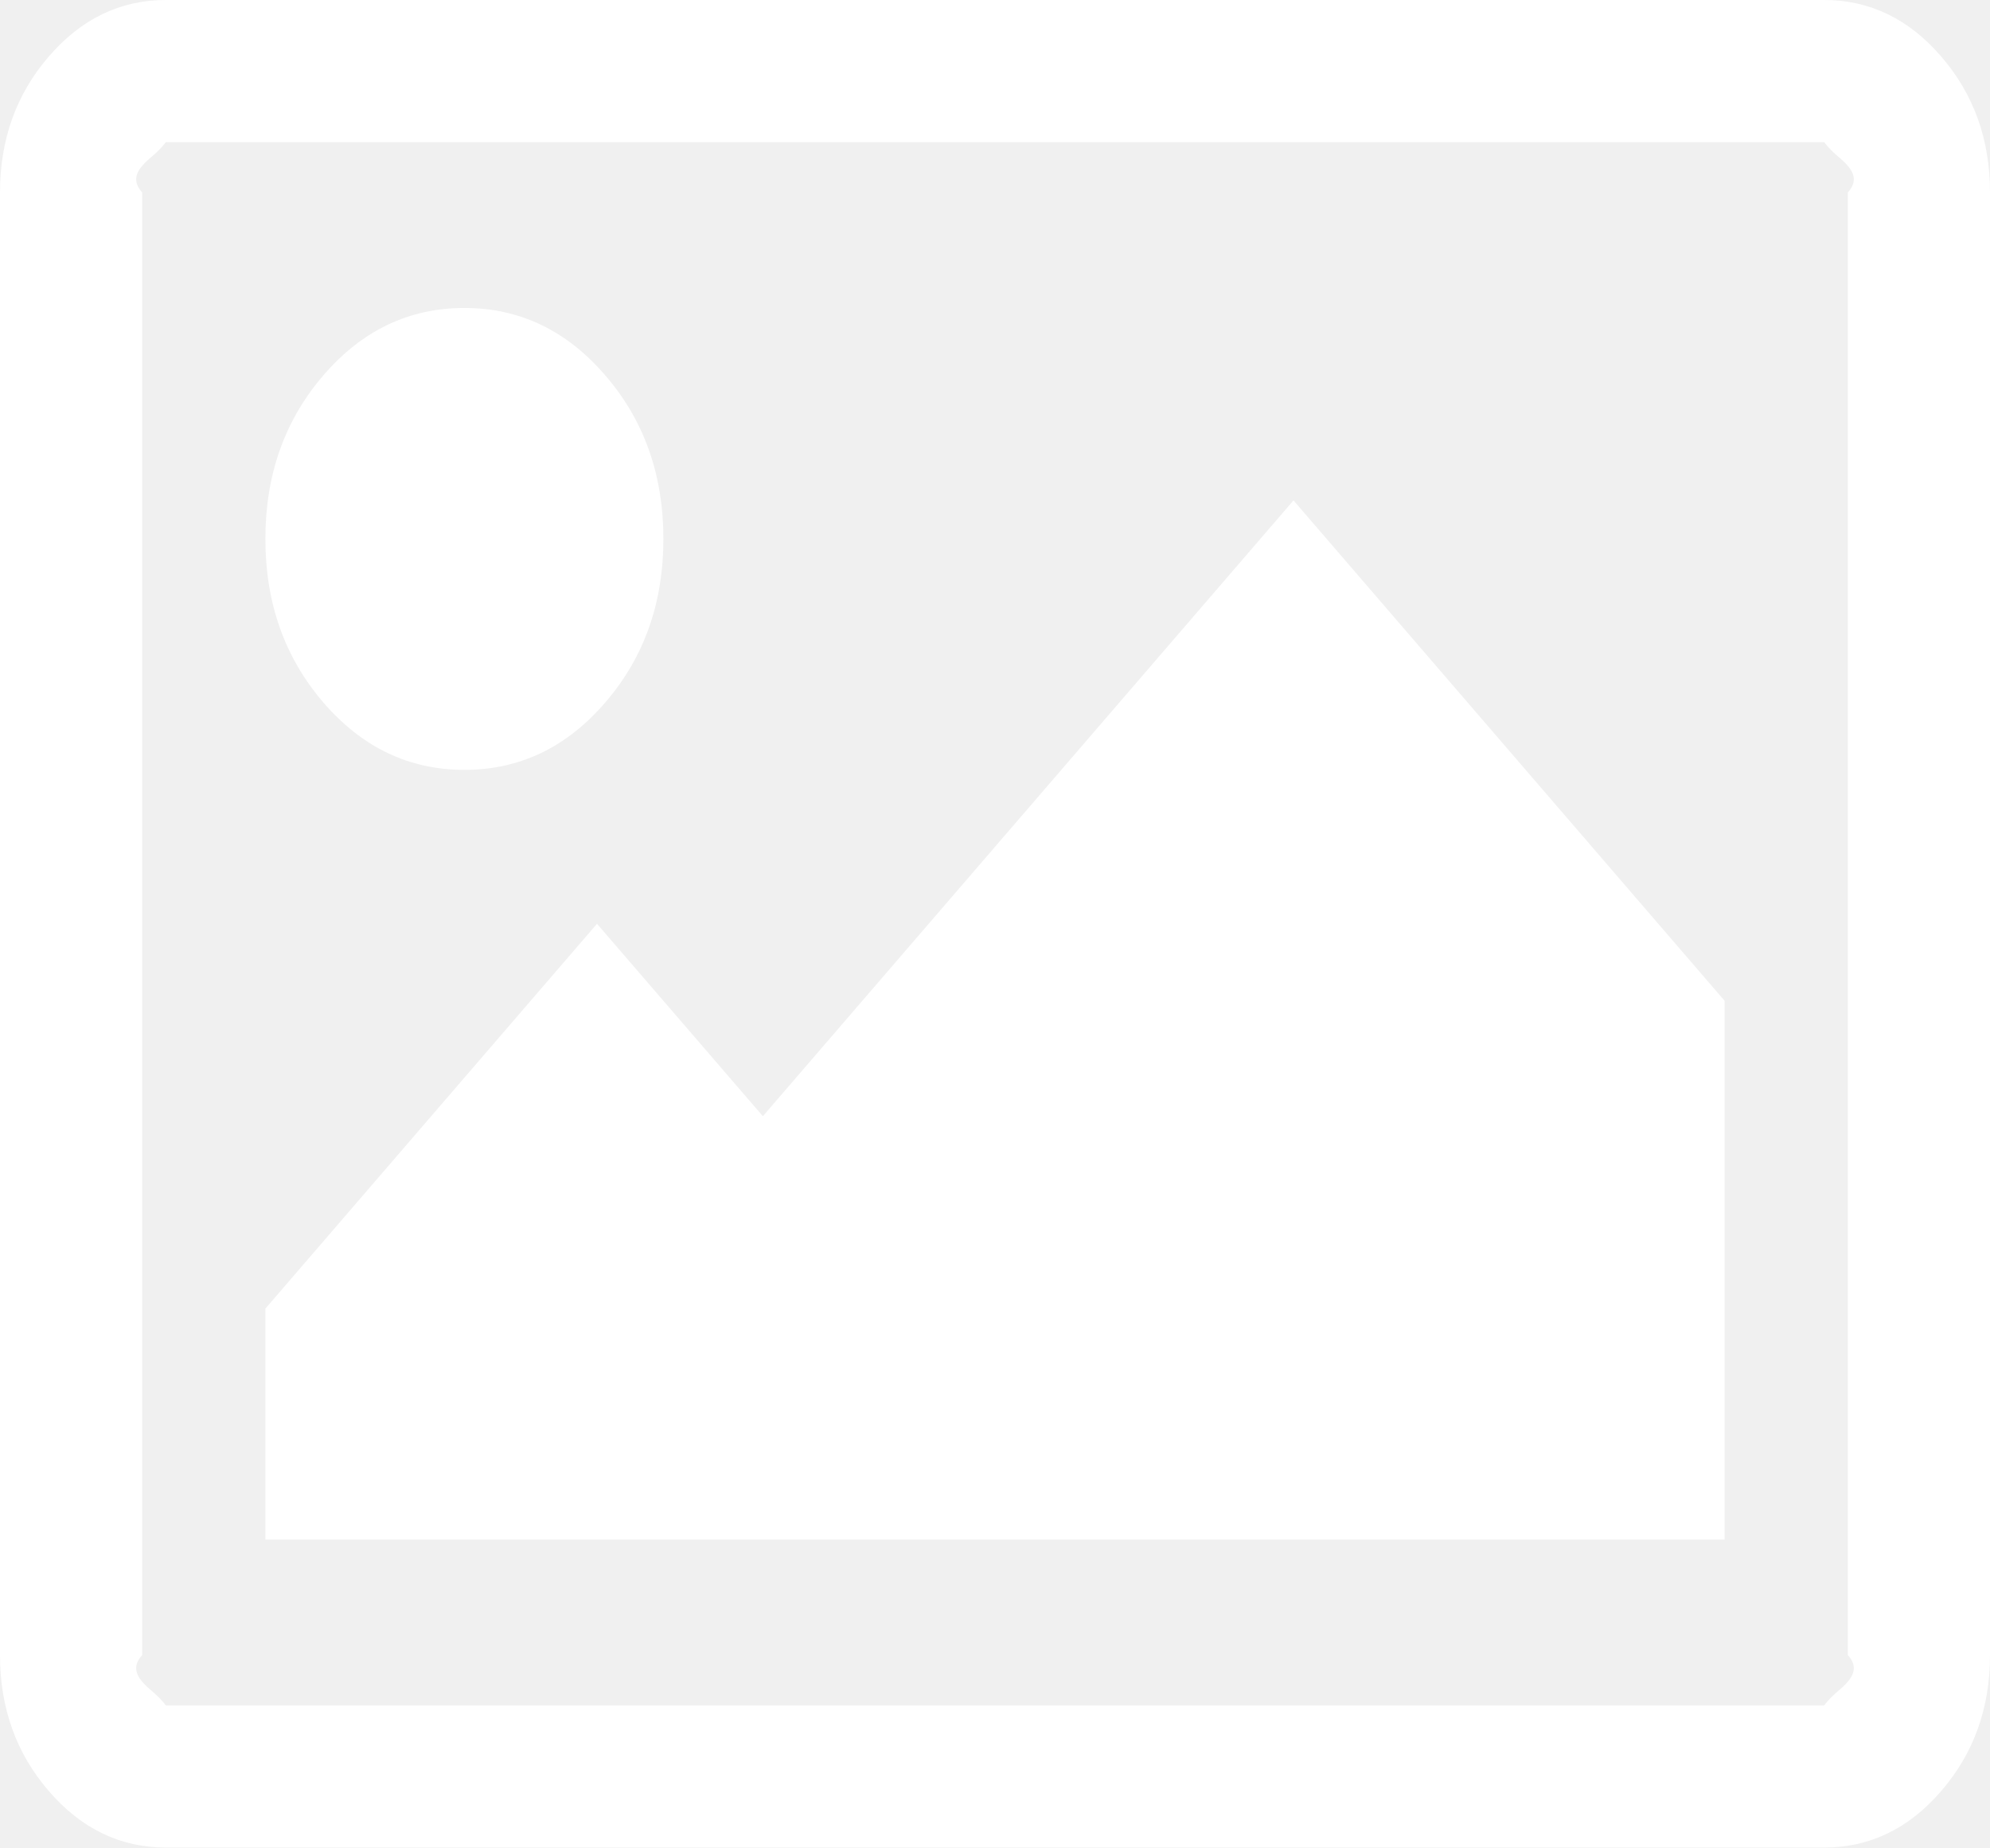
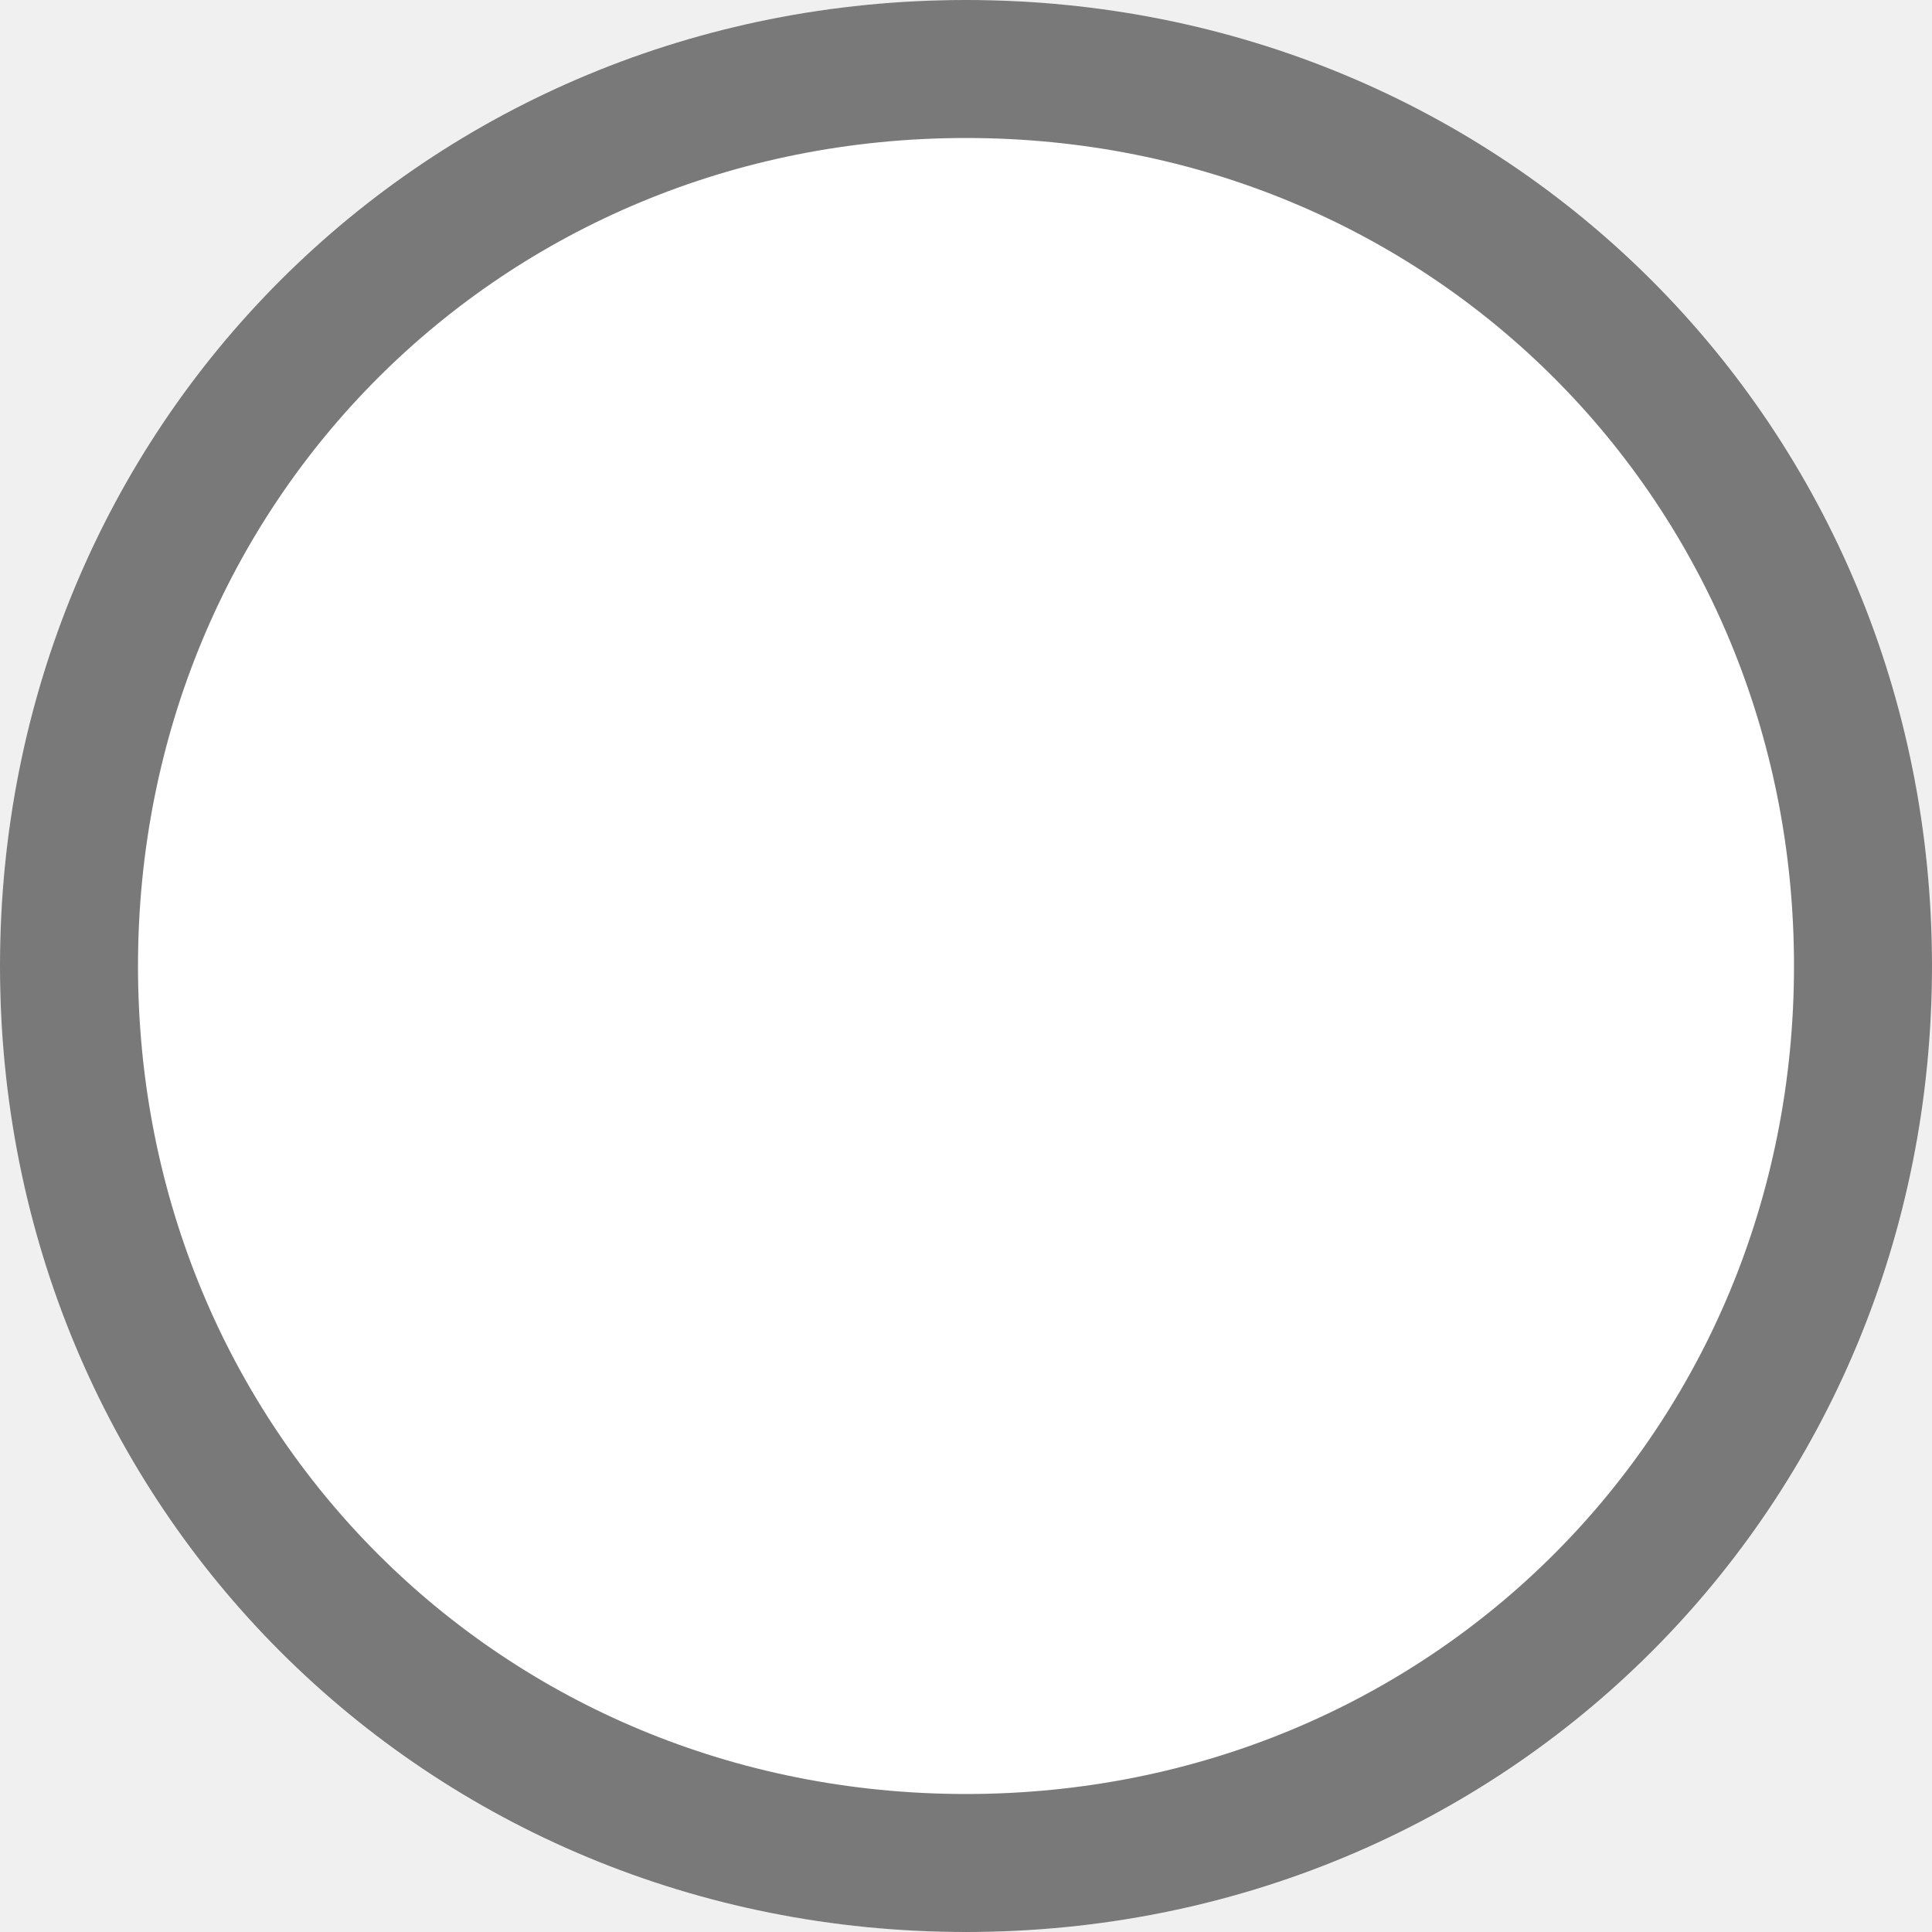
- <svg xmlns="http://www.w3.org/2000/svg" version="1.1" width="14px" height="13px">
-   <g transform="matrix(1 0 0 1 -934 -619 )">
-     <path d="M 4.258 2.641  C 4.531 2.957  4.667 3.34  4.667 3.792  C 4.667 4.243  4.531 4.627  4.258 4.943  C 3.986 5.259  3.656 5.417  3.267 5.417  C 2.878 5.417  2.547 5.259  2.275 4.943  C 2.003 4.627  1.867 4.243  1.867 3.792  C 1.867 3.34  2.003 2.957  2.275 2.641  C 2.547 2.325  2.878 2.167  3.267 2.167  C 3.656 2.167  3.986 2.325  4.258 2.641  Z M 9.1 3.521  L 12.133 7.042  L 12.133 10.833  L 1.867 10.833  L 1.867 9.208  L 4.2 6.5  L 5.367 7.854  L 9.1 3.521  Z M 12.997 1.164  C 12.951 1.11  12.897 1.083  12.833 1  L 1.167 1  C 1.103 1.083  1.049 1.11  1.003 1.164  C 0.956 1.217  0.933 1.281  1 1.354  L 1 11.646  C 0.933 11.719  0.956 11.783  1.003 11.836  C 1.049 11.89  1.103 11.917  1.167 12  L 12.833 12  C 12.897 11.917  12.951 11.89  12.997 11.836  C 13.044 11.783  13.067 11.719  13 11.646  L 13 1.354  C 13.067 1.281  13.044 1.217  12.997 1.164  Z M 13.657 0.398  C 13.886 0.663  14 0.982  14 1.354  L 14 11.646  C 14 12.018  13.886 12.337  13.657 12.602  C 13.429 12.867  13.154 13  12.833 13  L 1.167 13  C 0.846 13  0.571 12.867  0.343 12.602  C 0.114 12.337  0 12.018  0 11.646  L 0 1.354  C 0 0.982  0.114 0.663  0.343 0.398  C 0.571 0.133  0.846 0  1.167 0  L 12.833 0  C 13.154 0  13.429 0.133  13.657 0.398  Z " fill-rule="nonzero" fill="#ffffff" stroke="none" transform="matrix(1 0 0 1 934 619 )" />
-   </g>
+ <svg xmlns="http://www.w3.org/2000/svg" version="1.1" width="14px" height="14px" viewBox="1131 3184  14 14">
+   <path d="M 1138 3184  C 1141.92 3184  1145 3187.08  1145 3191  C 1145 3194.92  1141.92 3198  1138 3198  C 1134.08 3198  1131 3194.92  1131 3191  C 1131 3187.08  1134.08 3184  1138 3184  Z " fill-rule="nonzero" fill="#ffffff" stroke="none" />
+   <path d="M 1138 3184.5  C 1141.64 3184.5  1144.5 3187.36  1144.5 3191  C 1144.5 3194.64  1141.64 3197.5  1138 3197.5  C 1134.36 3197.5  1131.5 3194.64  1131.5 3191  C 1131.5 3187.36  1134.36 3184.5  1138 3184.5  Z " stroke-width="1" stroke="#797979" fill="none" />
</svg>
